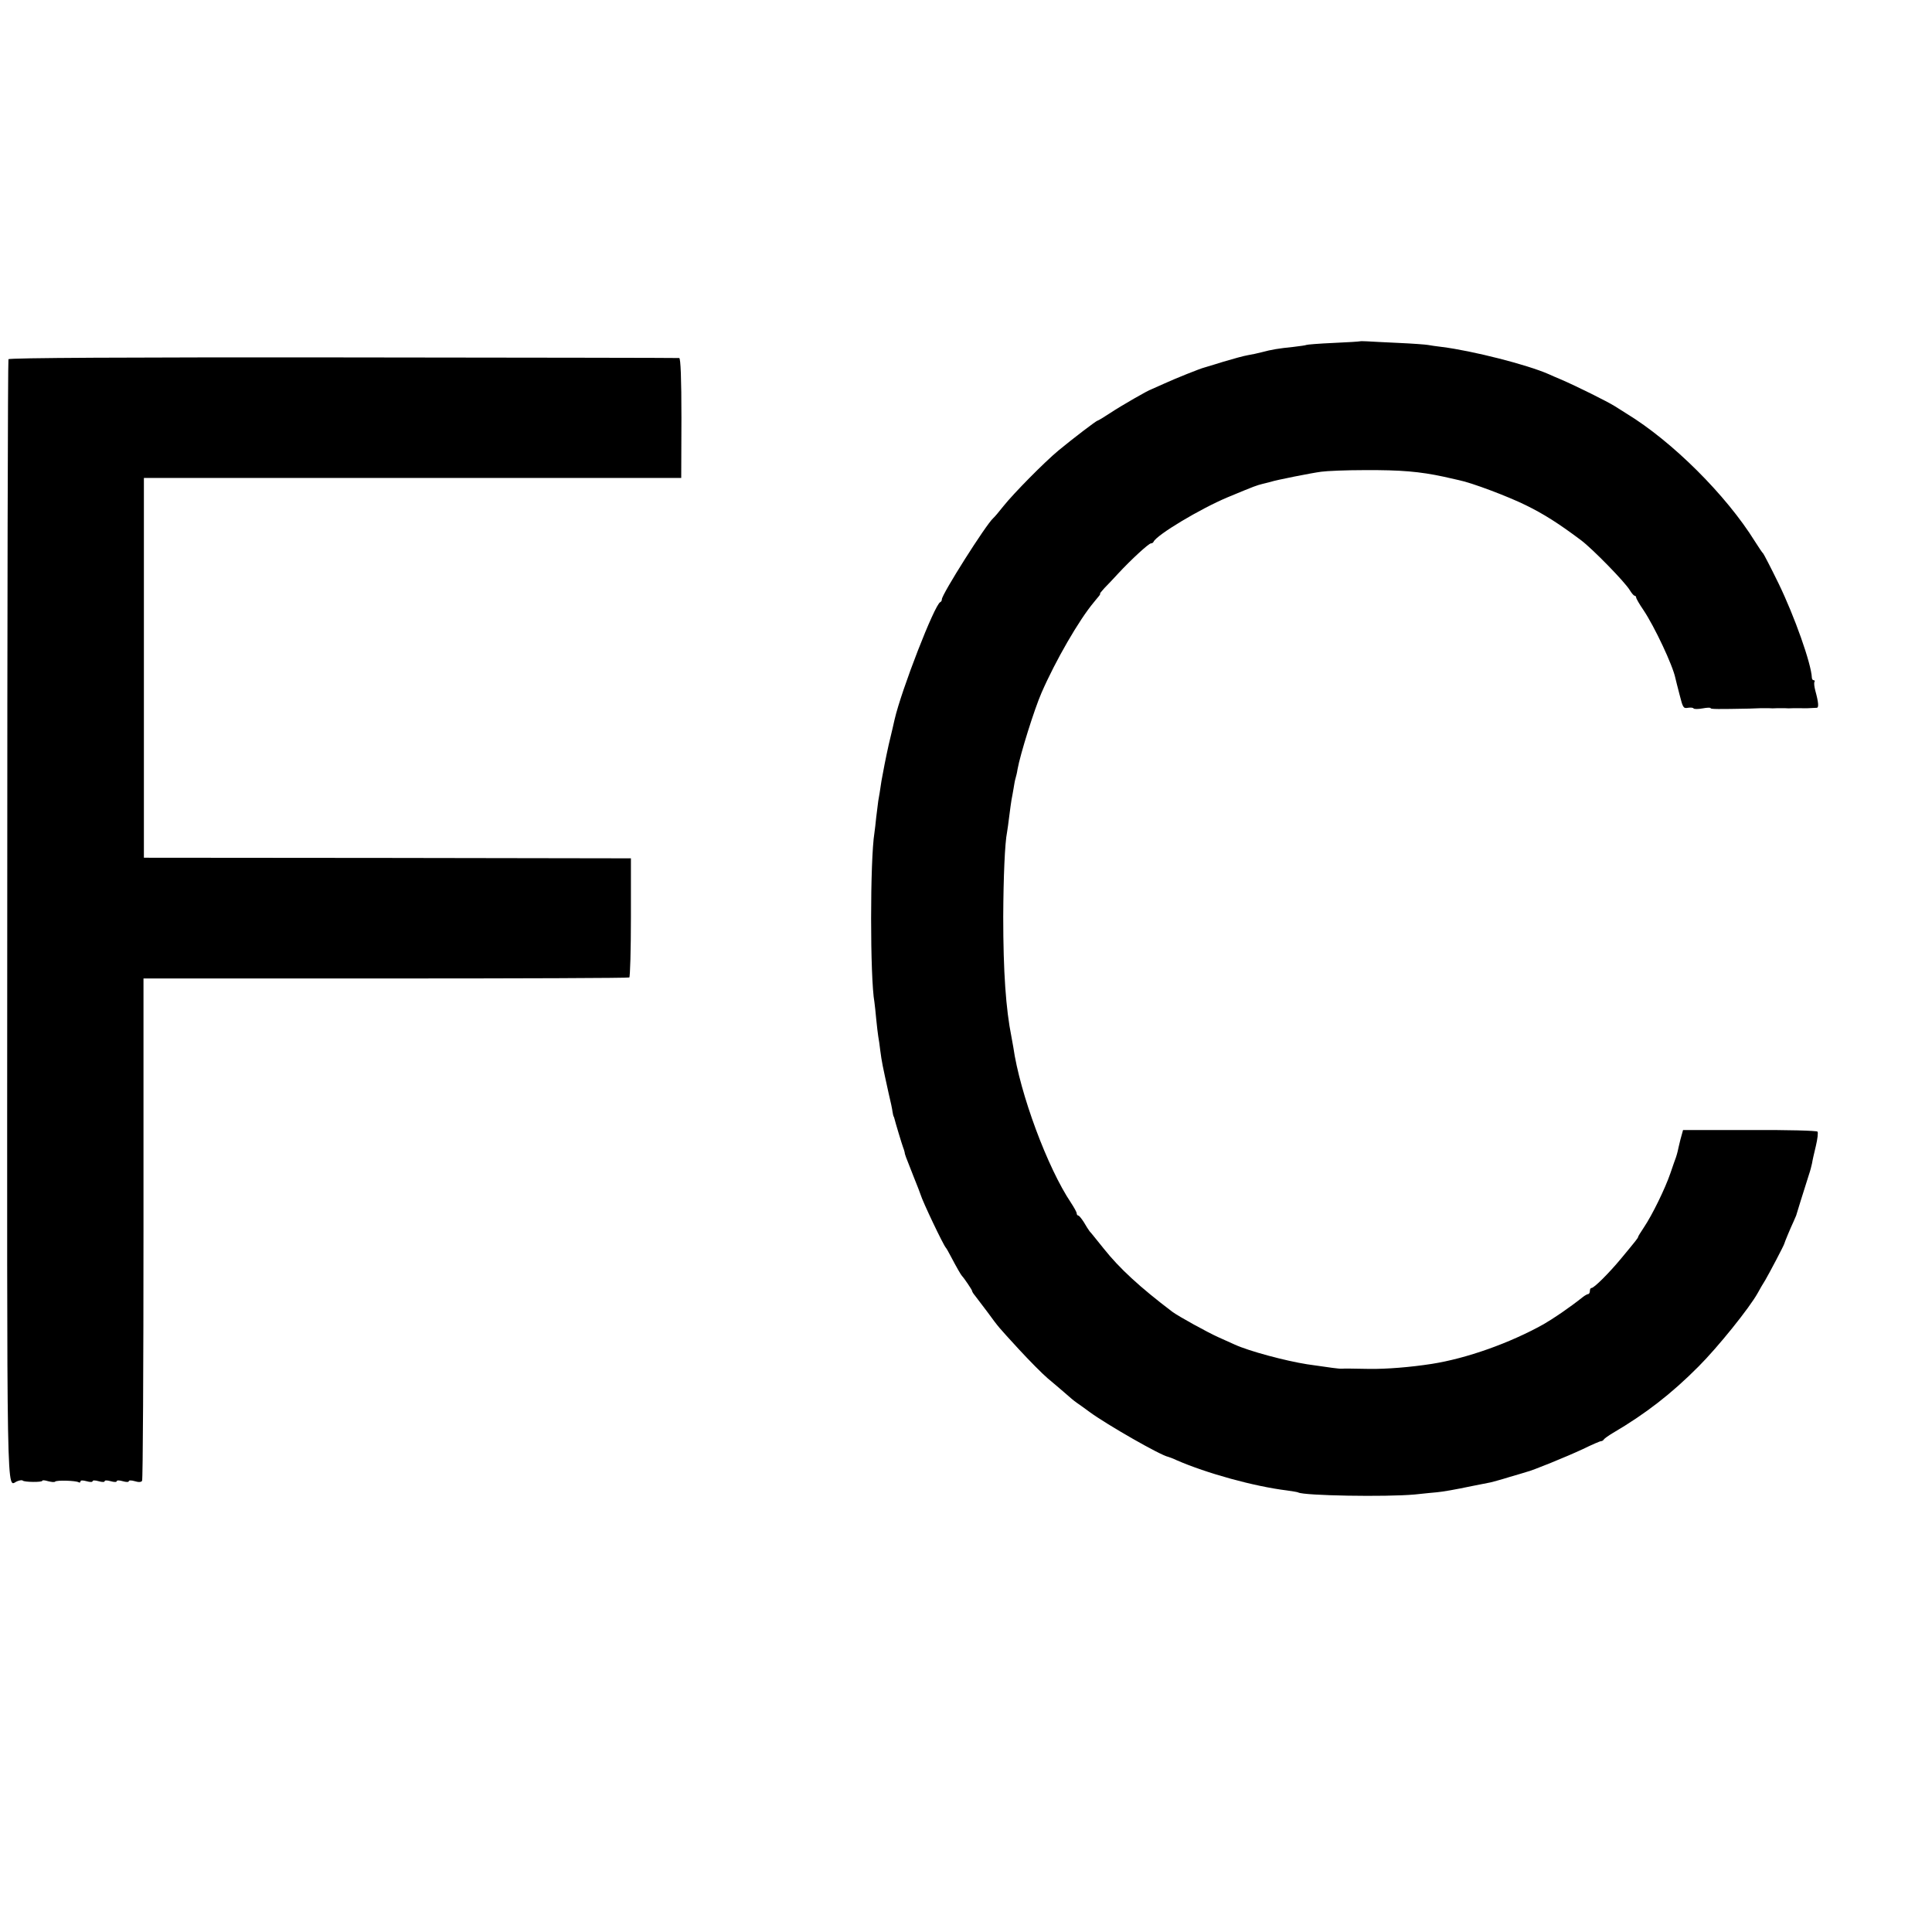
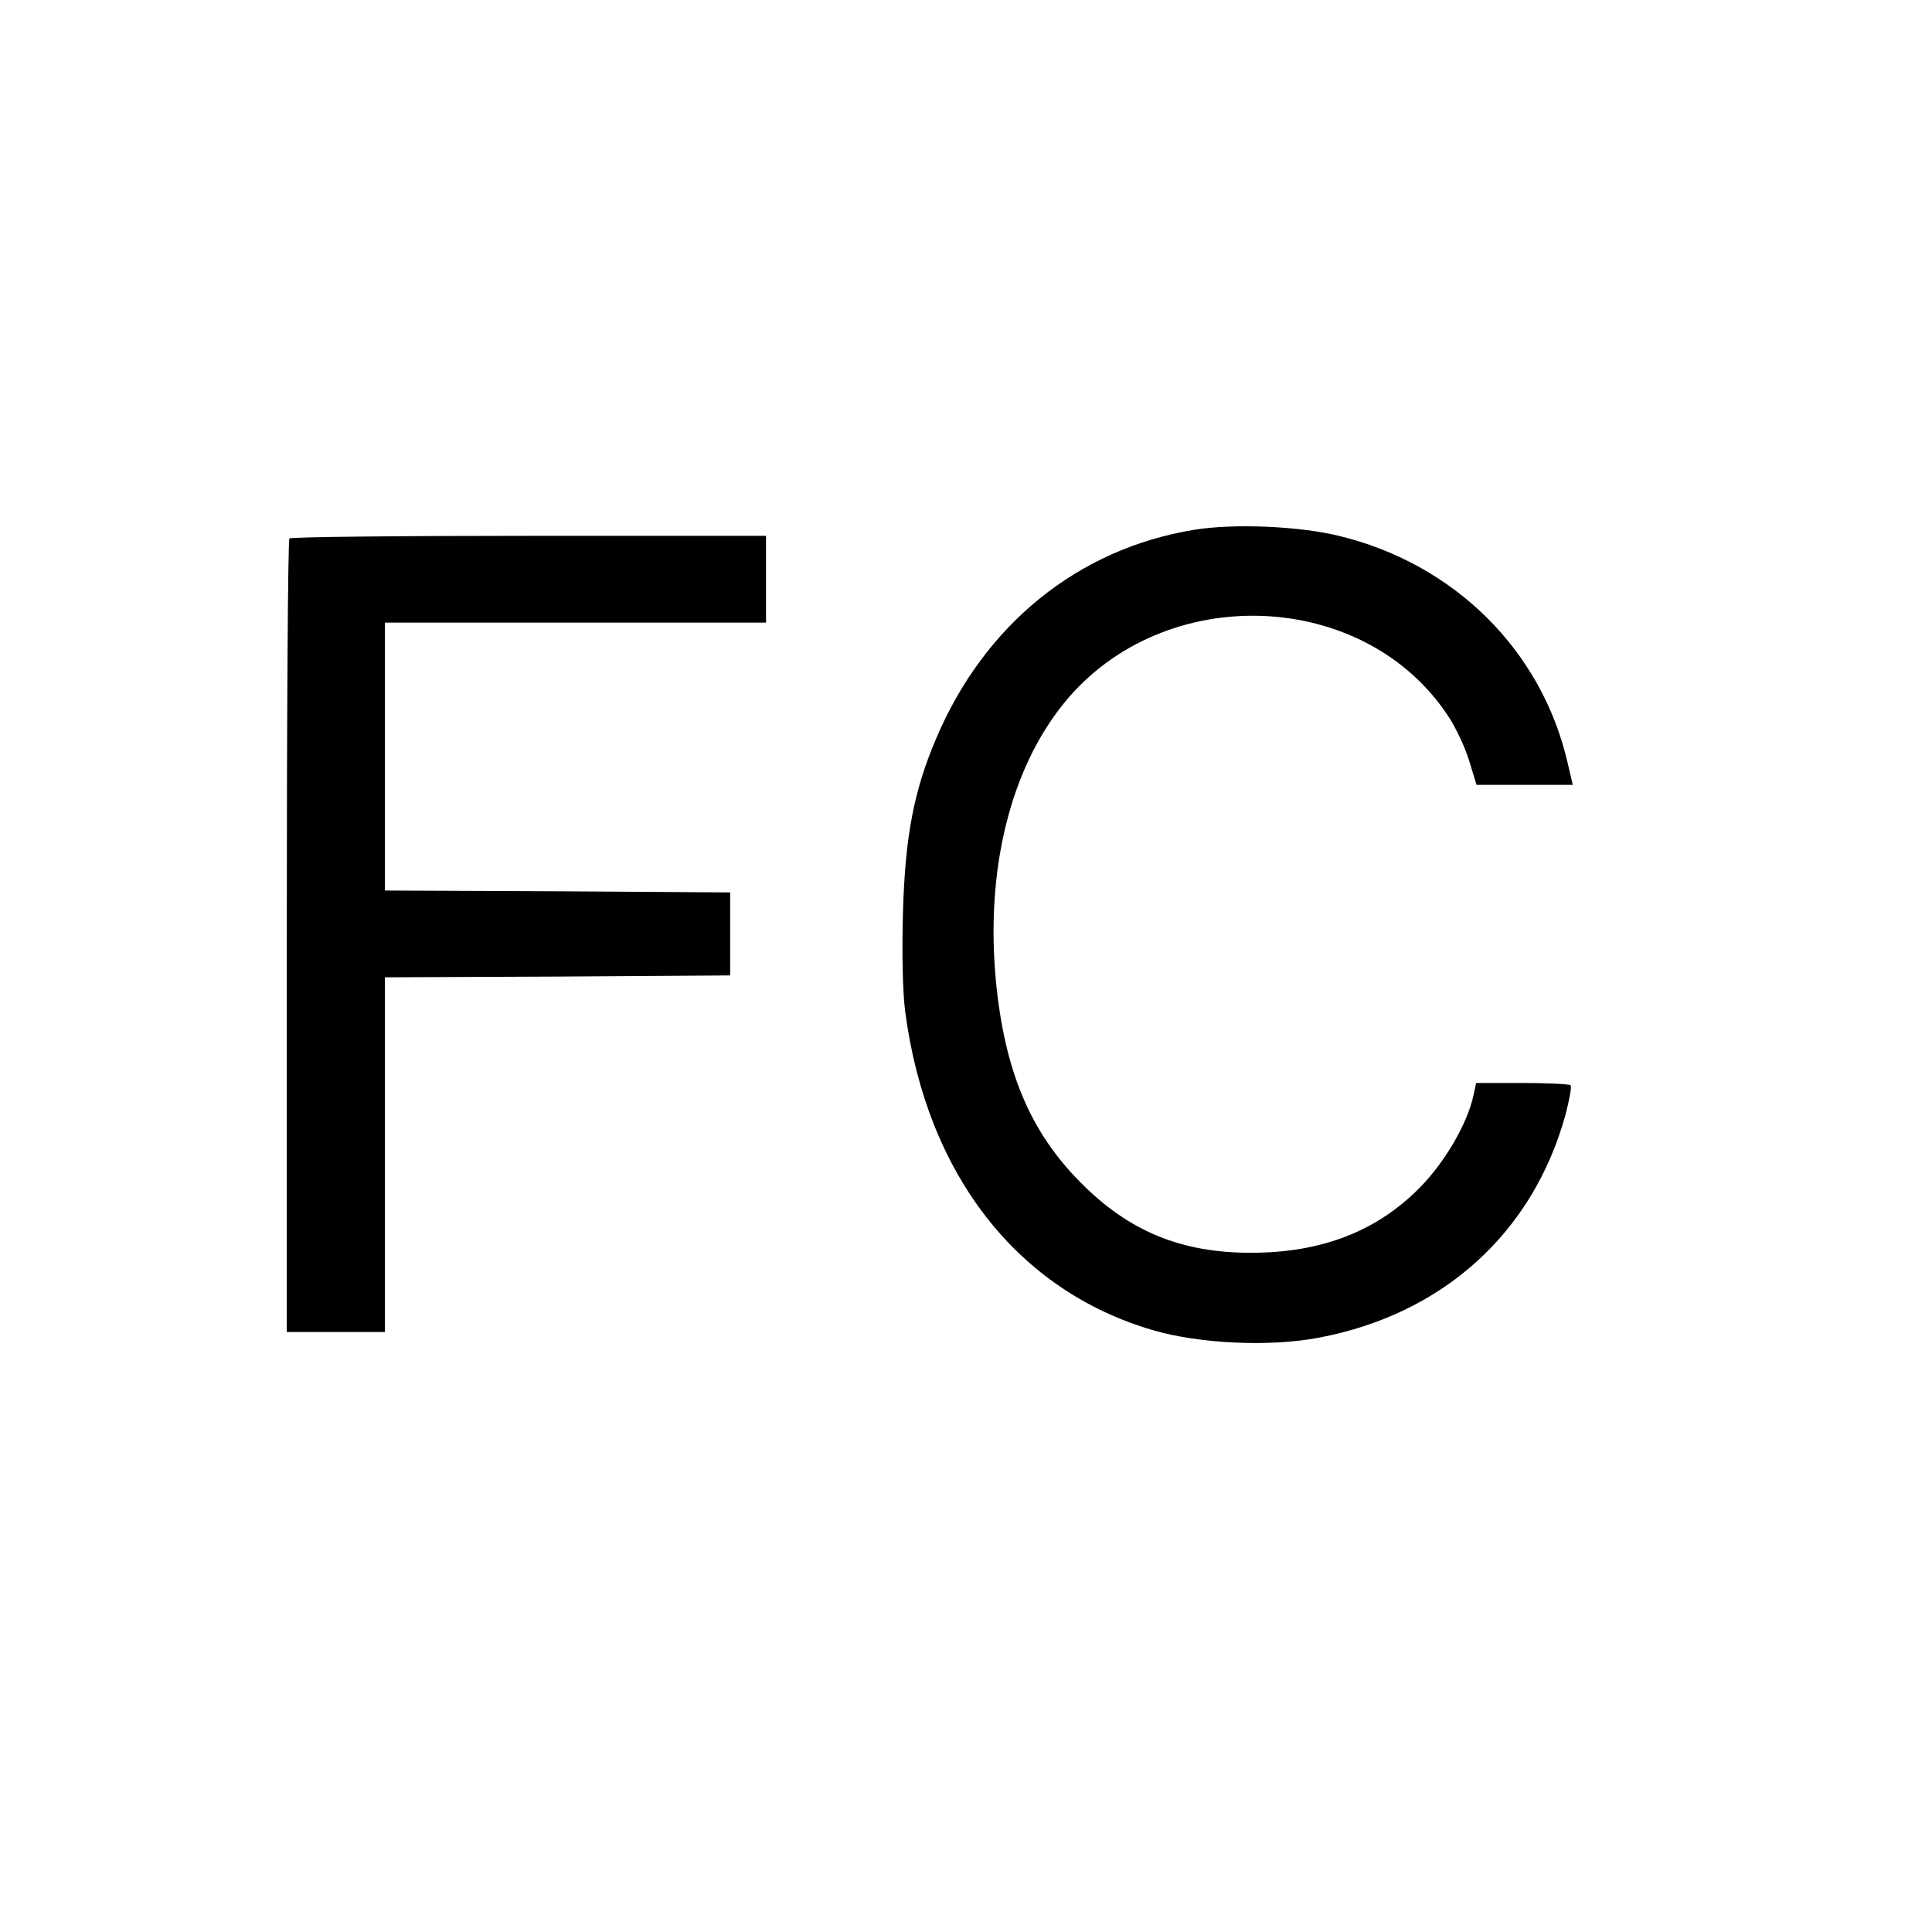
- <svg xmlns="http://www.w3.org/2000/svg" version="1.0" width="960pt" height="960pt" viewBox="0 0 960 960" preserveAspectRatio="xMidYMid meet">
-   <g transform="translate(0,960) scale(0.1,-0.1)" fill="#000000" stroke="none">
-     <path d="M6757 7904 c-1 -1 -60 -5 -131 -8 -70 -3 -131 -8 -135 -10 -3 -2 -33 -6 -66 -10 -70 -7 -107 -13 -155 -26 -19 -5 -51 -12 -70 -15 -19 -3 -73 -18 -120 -32 -47 -15 -89 -27 -95 -29 -21 -5 -143 -54 -200 -80 -33 -15 -62 -28 -65 -29 -11 -2 -149 -81 -203 -117 -32 -21 -60 -38 -63 -38 -6 0 -120 -87 -194 -148 -70 -58 -223 -213 -274 -277 -22 -28 -44 -54 -51 -60 -36 -32 -255 -378 -255 -403 0 -6 -3 -12 -8 -14 -28 -12 -193 -436 -227 -584 -2 -10 -15 -66 -29 -124 -13 -58 -29 -139 -36 -180 -6 -41 -13 -86 -16 -100 -2 -14 -6 -50 -10 -80 -3 -30 -7 -65 -9 -78 -22 -135 -22 -721 0 -842 2 -14 6 -52 9 -85 3 -33 8 -71 10 -85 3 -14 7 -45 10 -70 8 -60 11 -73 41 -210 10 -41 19 -84 20 -95 2 -11 4 -21 5 -22 2 -2 3 -6 4 -10 5 -21 38 -130 43 -143 3 -8 7 -19 8 -25 1 -11 2 -14 46 -125 17 -41 31 -79 33 -85 10 -35 114 -253 126 -265 3 -3 13 -21 23 -40 31 -59 52 -95 57 -100 10 -10 50 -69 50 -74 0 -3 6 -14 14 -23 8 -10 36 -47 63 -83 58 -79 49 -68 158 -187 50 -54 113 -118 140 -141 28 -23 67 -57 87 -74 20 -18 46 -40 58 -48 12 -8 41 -29 64 -46 86 -63 353 -216 391 -223 6 -2 24 -8 40 -16 151 -66 387 -131 550 -151 28 -4 53 -8 56 -10 28 -16 437 -23 579 -10 47 5 96 10 110 11 31 3 84 12 175 31 39 8 79 16 91 18 12 3 54 14 95 27 41 12 79 23 84 25 26 5 202 77 279 113 47 23 89 41 92 40 4 0 10 3 13 8 3 5 24 20 46 33 162 95 292 196 425 330 96 96 253 291 294 365 9 17 26 46 38 65 21 36 92 171 94 180 1 6 30 76 46 110 6 14 12 27 13 30 1 4 36 118 64 205 6 17 12 41 15 55 2 14 11 53 19 86 8 34 12 66 8 71 -3 5 -152 9 -337 8 l-331 0 -13 -47 c-6 -26 -13 -53 -14 -60 -2 -7 -5 -20 -8 -28 -3 -8 -16 -44 -28 -80 -26 -76 -90 -207 -131 -268 -16 -24 -29 -45 -29 -47 0 -6 -9 -17 -86 -110 -60 -72 -133 -145 -146 -145 -5 0 -8 -7 -8 -15 0 -8 -4 -15 -8 -15 -4 0 -17 -7 -27 -15 -68 -54 -148 -108 -195 -135 -168 -94 -383 -170 -555 -197 -109 -17 -226 -26 -310 -25 -102 2 -124 2 -137 1 -14 -1 -56 5 -173 22 -108 17 -288 65 -360 98 -11 5 -47 21 -80 36 -52 23 -201 105 -230 127 -161 122 -263 216 -340 313 -22 27 -44 55 -50 62 -5 7 -15 18 -21 25 -5 7 -19 28 -29 46 -11 17 -23 32 -27 32 -4 0 -8 5 -8 11 0 6 -13 29 -28 52 -117 174 -254 543 -287 774 -2 12 -6 34 -9 50 -28 139 -41 325 -41 598 1 198 8 366 19 420 2 11 7 47 11 80 4 32 9 68 11 80 2 11 7 36 10 55 3 19 7 43 10 52 3 10 8 30 10 45 13 74 84 300 119 380 70 161 187 363 260 450 5 7 16 19 23 28 7 8 11 15 8 15 -2 0 8 13 22 28 15 15 46 48 68 72 64 69 152 150 163 150 5 0 11 3 13 8 15 34 232 164 368 221 142 59 141 58 175 67 17 4 35 9 40 10 22 8 203 44 250 50 28 4 124 8 215 8 181 1 274 -7 395 -33 28 -6 61 -14 75 -17 64 -13 244 -81 331 -124 90 -44 164 -91 276 -175 58 -44 217 -207 241 -247 9 -15 20 -28 24 -28 4 0 8 -4 8 -9 0 -5 16 -33 36 -62 55 -82 146 -275 159 -339 2 -8 11 -46 21 -83 16 -64 19 -68 41 -64 13 2 26 1 28 -3 3 -4 23 -4 45 0 22 4 40 5 40 1 0 -5 38 -5 193 -2 15 1 39 1 55 2 15 0 34 0 42 0 8 -1 26 -1 40 0 14 0 32 0 40 0 8 -1 26 -1 40 0 14 0 32 0 40 0 14 -1 48 0 77 2 11 0 10 24 -7 86 -5 19 -7 38 -4 43 3 4 1 8 -4 8 -5 0 -9 6 -9 13 -3 70 -86 304 -165 467 -39 80 -74 147 -77 150 -4 3 -22 30 -41 60 -143 230 -410 496 -638 635 -9 6 -35 22 -57 36 -40 25 -193 101 -270 134 -22 9 -49 21 -60 26 -107 47 -378 116 -530 135 -27 3 -59 8 -70 10 -11 2 -76 7 -145 10 -69 3 -140 7 -158 8 -18 1 -33 1 -35 0z" />
-     <path d="M42 7815 c-3 -5 -6 -1260 -6 -2788 -1 -3009 -5 -2807 50 -2787 12 5 24 6 27 3 8 -8 97 -9 97 -1 0 4 13 3 29 -2 16 -4 32 -6 35 -2 8 8 102 5 116 -3 5 -3 10 -2 10 4 0 6 11 6 30 1 17 -5 30 -5 30 0 0 5 13 5 30 0 17 -5 30 -5 30 0 0 5 13 5 30 0 17 -5 30 -5 30 0 0 5 13 5 30 0 17 -5 30 -5 30 0 0 5 13 5 30 0 19 -6 32 -5 36 2 4 6 7 570 7 1253 l0 1243 1203 0 c661 0 1206 2 1211 5 4 3 8 137 8 299 l0 293 -1210 2 -1210 1 0 944 0 943 1335 0 1335 0 1 298 c0 197 -4 297 -11 298 -5 1 -756 2 -1668 3 -1080 1 -1661 -2 -1665 -9z" />
+ <svg xmlns="http://www.w3.org/2000/svg" version="1.0" width="512pt" height="512pt" viewBox="0 0 512 512" preserveAspectRatio="xMidYMid meet">
+   <g transform="translate(0,512) scale(0.1,-0.1)" fill="#000000" stroke="none">
+     <path d="M3165 3716 c-308 -50 -556 -251 -684 -553 -59 -138 -82 -258 -88 -458 -3 -112 -1 -213 6 -267 57 -430 297 -738 656 -843 122 -36 310 -45 440 -20 329 62 568 278 654 592 10 39 17 74 13 77 -3 3 -60 6 -128 6 l-122 0 -7 -32 c-16 -76 -77 -180 -145 -248 -114 -114 -259 -170 -445 -170 -185 0 -323 57 -450 185 -135 135 -203 297 -226 538 -27 292 38 558 181 734 263 324 798 304 1020 -38 20 -31 44 -83 54 -117 l19 -62 128 0 127 0 -14 60 c-69 297 -300 526 -606 600 -107 26 -279 33 -383 16z" />
+     <path d="M767 3693 c-4 -3 -7 -478 -7 -1055 l0 -1048 130 0 130 0 0 470 0 470 458 2 457 3 0 110 0 110 -457 3 -458 2 0 355 0 355 505 0 505 0 0 115 0 115 -628 0 c-346 0 -632 -3 -635 -7z" />
  </g>
</svg>
